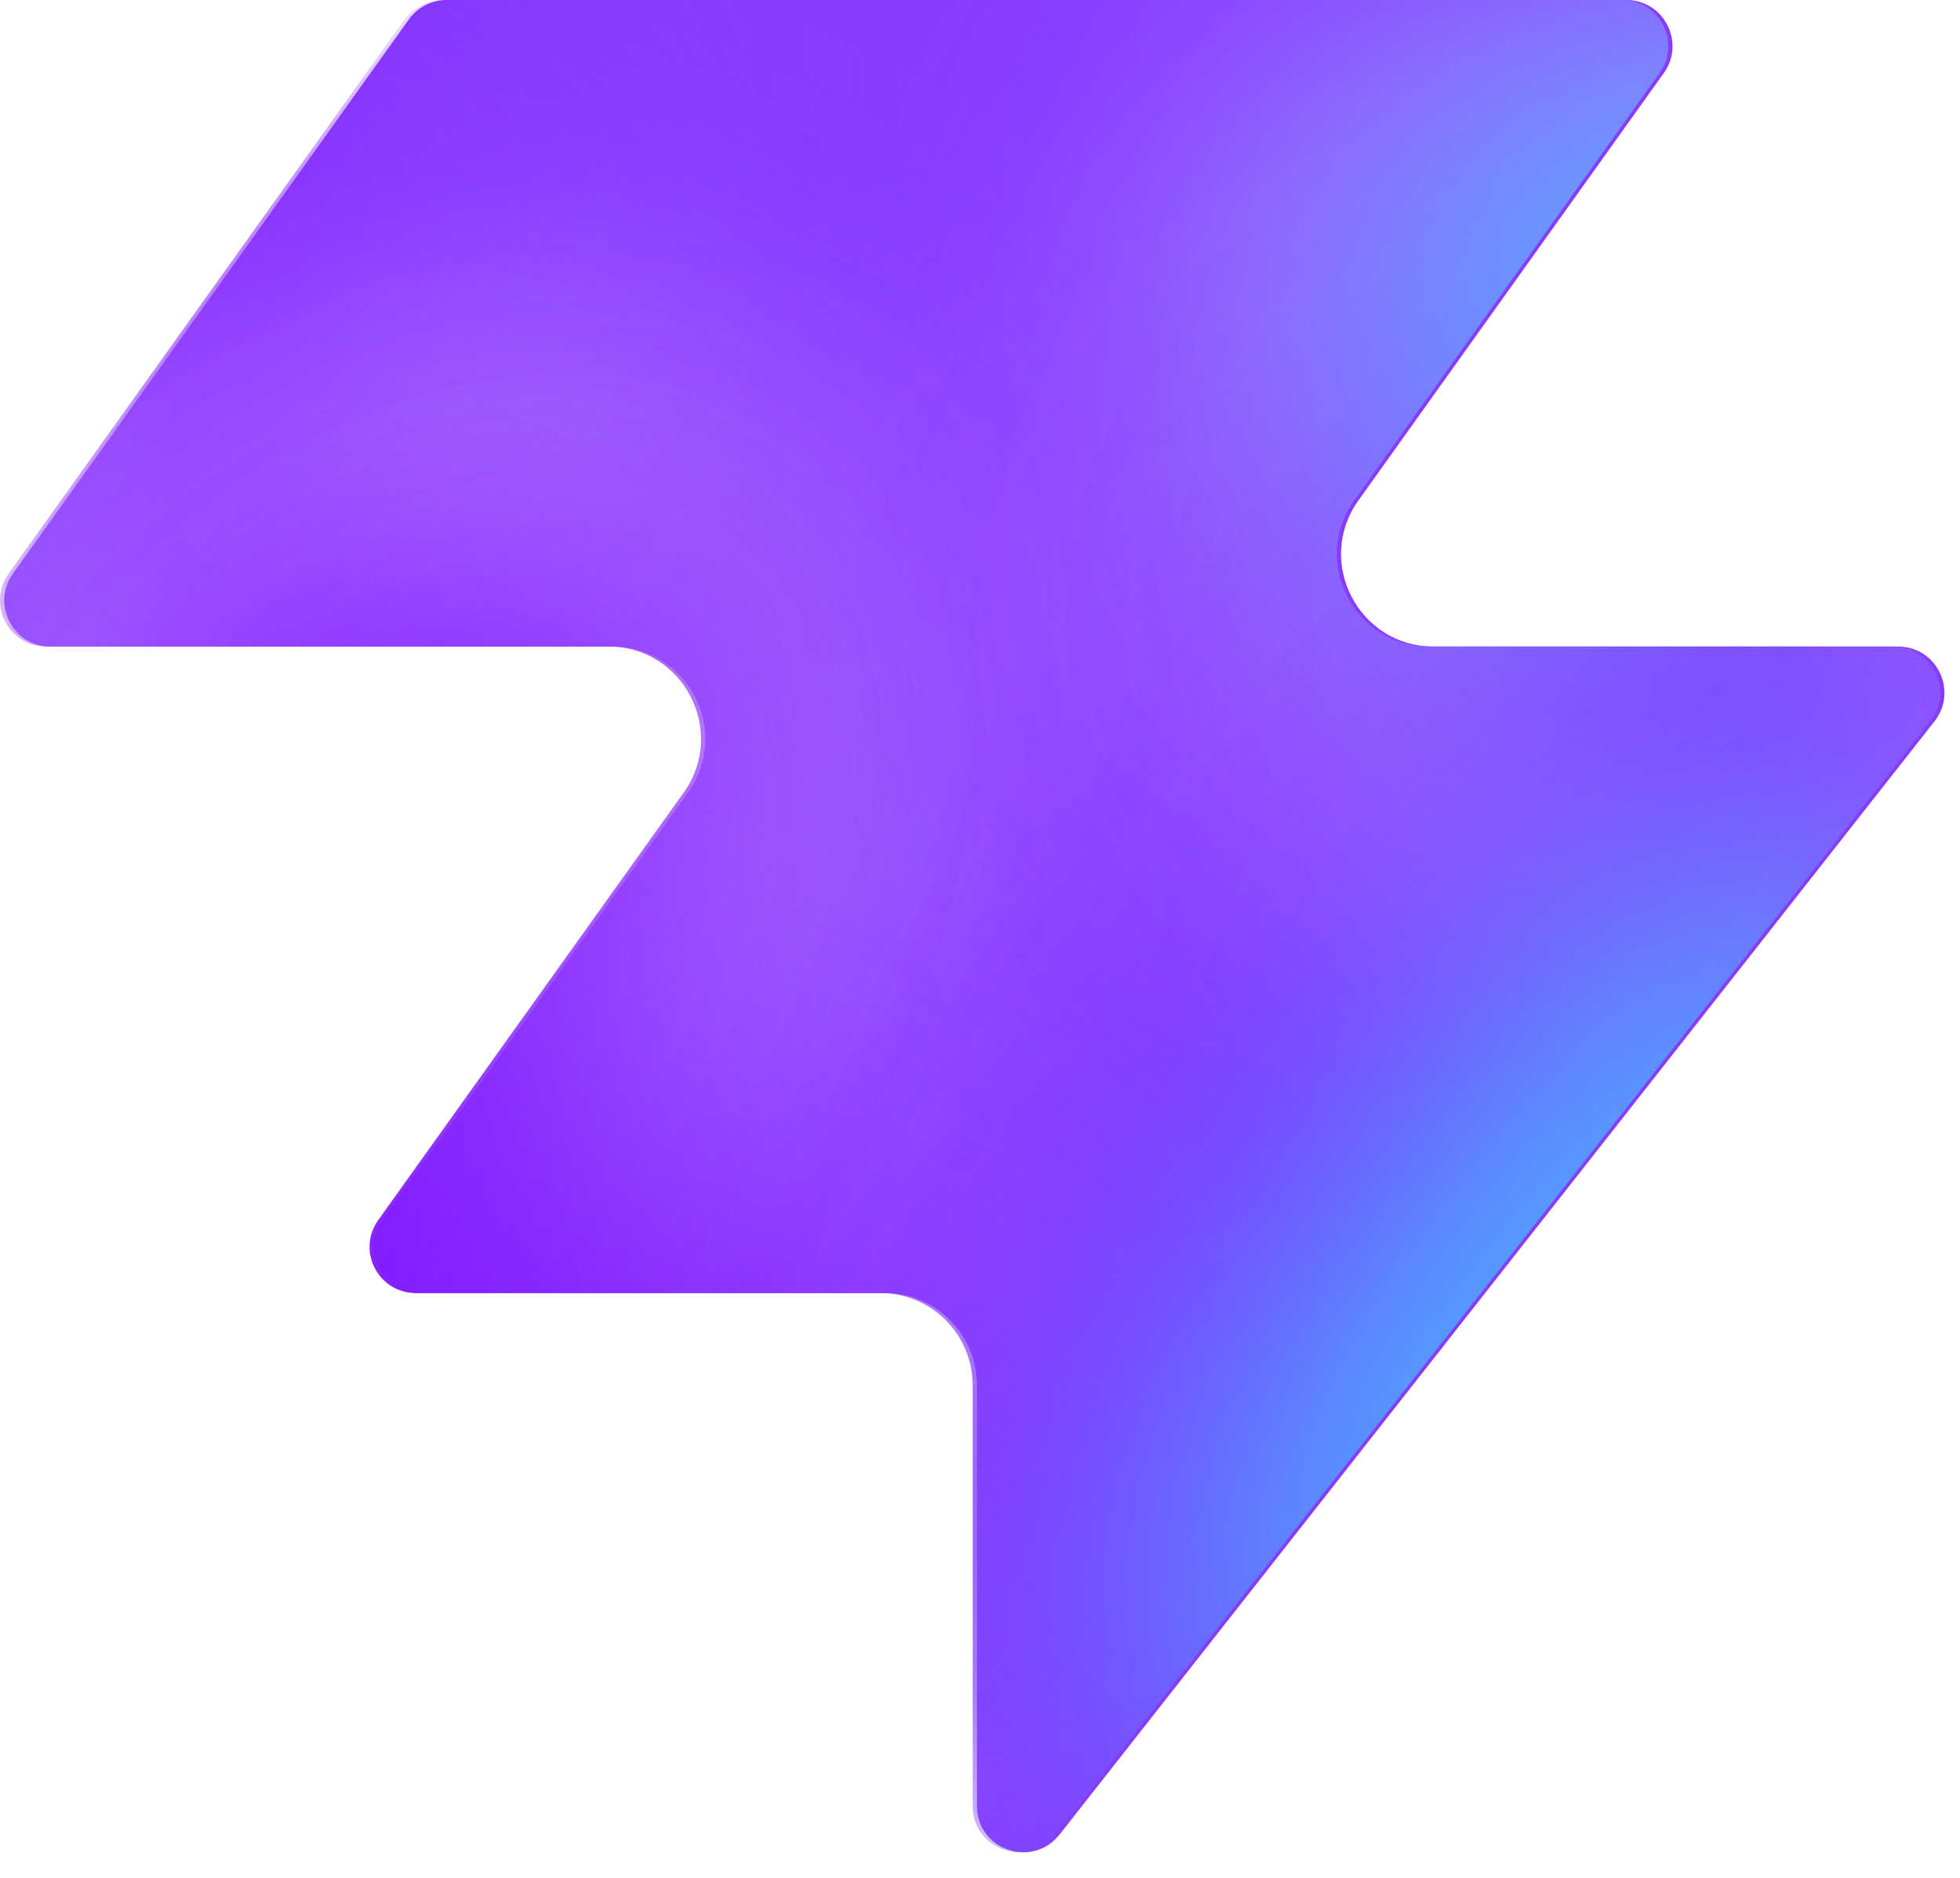
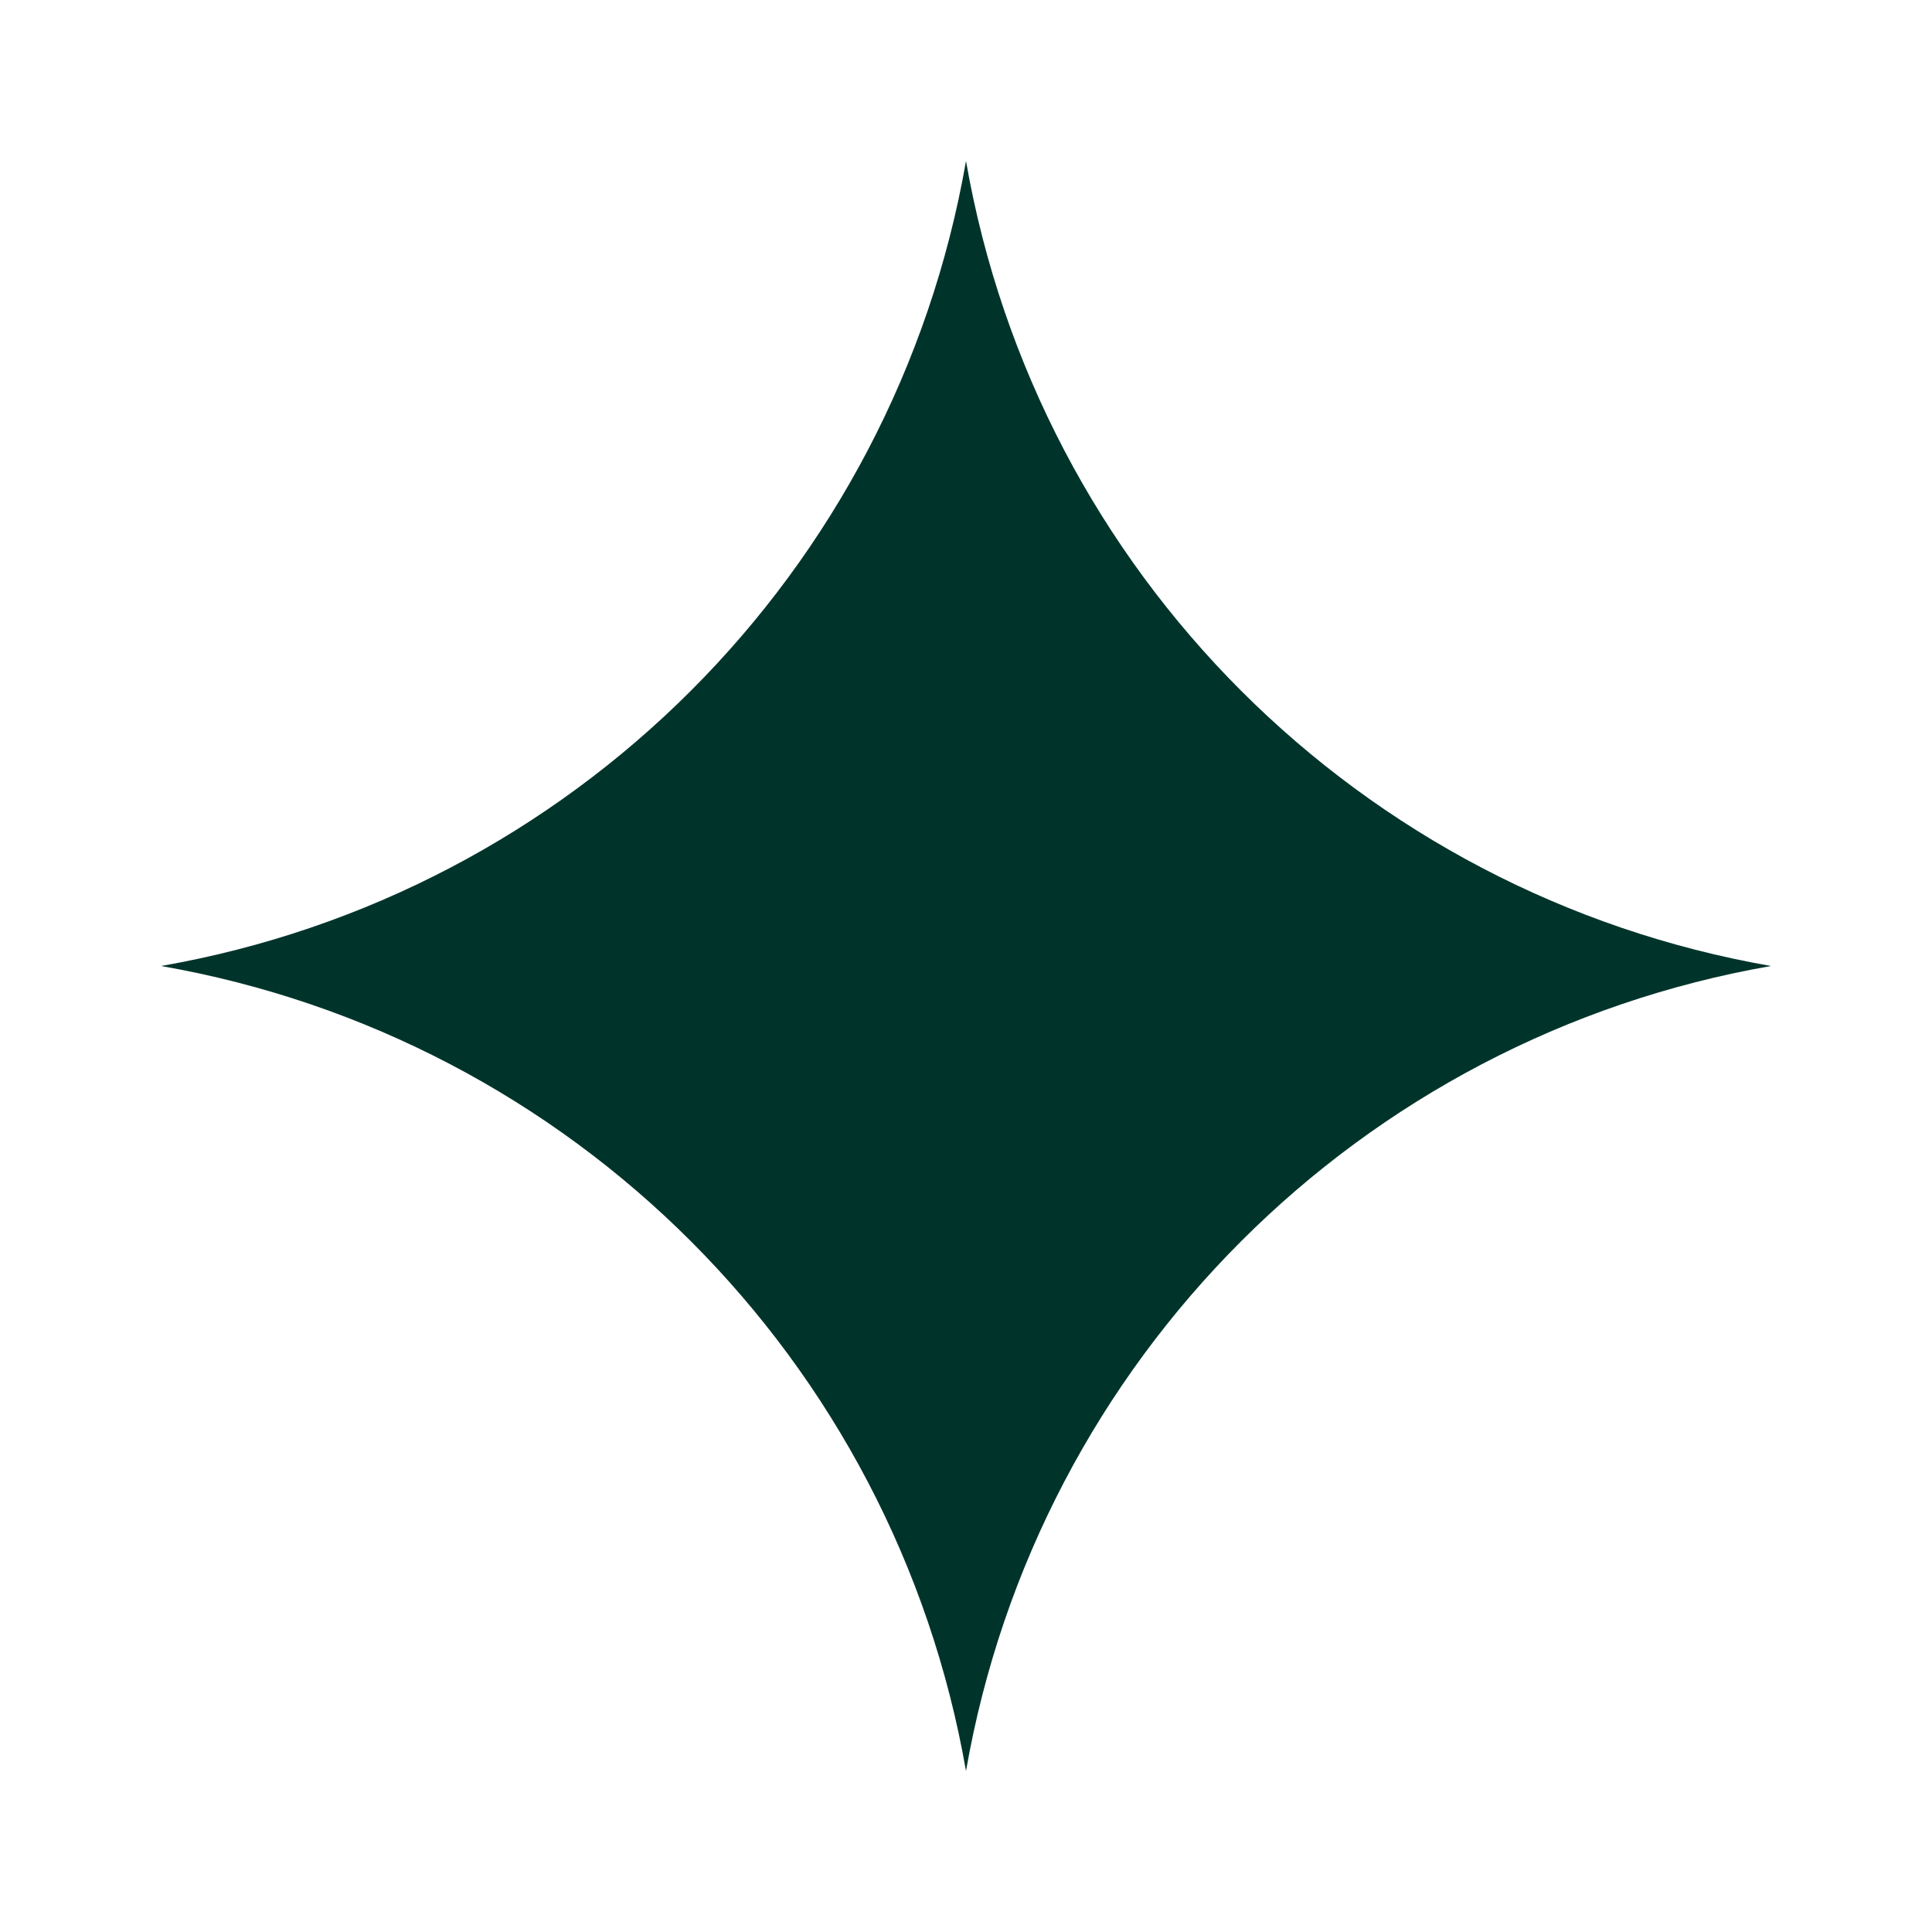
- <svg xmlns="http://www.w3.org/2000/svg" width="48" height="46" fill="none" viewBox="0 0 48 46">
-   <path fill="#863bff" d="M25.946 44.938c-.664.845-2.021.375-2.021-.698V33.937a2.26 2.26 0 0 0-2.262-2.262H10.287c-.92 0-1.456-1.04-.92-1.788l7.48-10.471c1.07-1.497 0-3.578-1.842-3.578H1.237c-.92 0-1.456-1.04-.92-1.788L10.013.474c.214-.297.556-.474.92-.474h28.894c.92 0 1.456 1.04.92 1.788l-7.48 10.471c-1.07 1.498 0 3.579 1.842 3.579h11.377c.943 0 1.473 1.088.89 1.83L25.947 44.94z" style="fill:#863bff;fill:color(display-p3 .525 .23 1);fill-opacity:1" />
-   <mask id="a" width="48" height="46" x="0" y="0" maskUnits="userSpaceOnUse" style="mask-type:alpha">
-     <path fill="#000" d="M25.842 44.938c-.664.844-2.021.375-2.021-.698V33.937a2.26 2.26 0 0 0-2.262-2.262H10.183c-.92 0-1.456-1.04-.92-1.788l7.48-10.471c1.07-1.498 0-3.579-1.842-3.579H1.133c-.92 0-1.456-1.04-.92-1.787L9.91.473c.214-.297.556-.474.92-.474h28.894c.92 0 1.456 1.04.92 1.788l-7.48 10.471c-1.07 1.498 0 3.578 1.842 3.578h11.377c.943 0 1.473 1.088.89 1.832L25.843 44.94z" style="fill:#000;fill-opacity:1" />
-   </mask>
-   <g mask="url(#a)">
-     <g filter="url(#b)">
-       <ellipse cx="5.508" cy="14.704" fill="#ede6ff" rx="5.508" ry="14.704" style="fill:#ede6ff;fill:color(display-p3 .927 .903 1);fill-opacity:1" transform="matrix(.00324 1 1 -.00324 -4.47 31.516)" />
-     </g>
-     <g filter="url(#c)">
-       <ellipse cx="10.399" cy="29.851" fill="#ede6ff" rx="10.399" ry="29.851" style="fill:#ede6ff;fill:color(display-p3 .927 .903 1);fill-opacity:1" transform="matrix(.00324 1 1 -.00324 -39.328 7.883)" />
-     </g>
-     <g filter="url(#d)">
-       <ellipse cx="5.508" cy="30.487" fill="#7e14ff" rx="5.508" ry="30.487" style="fill:#7e14ff;fill:color(display-p3 .492 .077 1);fill-opacity:1" transform="rotate(89.814 -25.913 -14.639)scale(1 -1)" />
-     </g>
-     <g filter="url(#e)">
-       <ellipse cx="5.508" cy="30.599" fill="#7e14ff" rx="5.508" ry="30.599" style="fill:#7e14ff;fill:color(display-p3 .492 .077 1);fill-opacity:1" transform="rotate(89.814 -32.644 -3.334)scale(1 -1)" />
-     </g>
-     <g filter="url(#f)">
-       <ellipse cx="5.508" cy="30.599" fill="#7e14ff" rx="5.508" ry="30.599" style="fill:#7e14ff;fill:color(display-p3 .492 .077 1);fill-opacity:1" transform="matrix(.00324 1 1 -.00324 -34.34 30.47)" />
-     </g>
-     <g filter="url(#g)">
-       <ellipse cx="14.072" cy="22.078" fill="#ede6ff" rx="14.072" ry="22.078" style="fill:#ede6ff;fill:color(display-p3 .927 .903 1);fill-opacity:1" transform="rotate(93.35 24.506 48.493)scale(-1 1)" />
-     </g>
-     <g filter="url(#h)">
-       <ellipse cx="3.47" cy="21.501" fill="#7e14ff" rx="3.47" ry="21.501" style="fill:#7e14ff;fill:color(display-p3 .492 .077 1);fill-opacity:1" transform="rotate(89.009 28.708 47.59)scale(-1 1)" />
-     </g>
-     <g filter="url(#i)">
-       <ellipse cx="3.47" cy="21.501" fill="#7e14ff" rx="3.47" ry="21.501" style="fill:#7e14ff;fill:color(display-p3 .492 .077 1);fill-opacity:1" transform="rotate(89.009 28.708 47.59)scale(-1 1)" />
-     </g>
-     <g filter="url(#j)">
-       <ellipse cx=".387" cy="8.972" fill="#7e14ff" rx="4.407" ry="29.108" style="fill:#7e14ff;fill:color(display-p3 .492 .077 1);fill-opacity:1" transform="rotate(39.51 .387 8.972)" />
-     </g>
-     <g filter="url(#k)">
-       <ellipse cx="47.523" cy="-6.092" fill="#7e14ff" rx="4.407" ry="29.108" style="fill:#7e14ff;fill:color(display-p3 .492 .077 1);fill-opacity:1" transform="rotate(37.892 47.523 -6.092)" />
-     </g>
-     <g filter="url(#l)">
-       <ellipse cx="41.412" cy="6.333" fill="#47bfff" rx="5.971" ry="9.665" style="fill:#47bfff;fill:color(display-p3 .28 .748 1);fill-opacity:1" transform="rotate(37.892 41.412 6.333)" />
-     </g>
-     <g filter="url(#m)">
-       <ellipse cx="-1.879" cy="38.332" fill="#7e14ff" rx="4.407" ry="29.108" style="fill:#7e14ff;fill:color(display-p3 .492 .077 1);fill-opacity:1" transform="rotate(37.892 -1.88 38.332)" />
-     </g>
-     <g filter="url(#n)">
-       <ellipse cx="-1.879" cy="38.332" fill="#7e14ff" rx="4.407" ry="29.108" style="fill:#7e14ff;fill:color(display-p3 .492 .077 1);fill-opacity:1" transform="rotate(37.892 -1.88 38.332)" />
-     </g>
-     <g filter="url(#o)">
-       <ellipse cx="35.651" cy="29.907" fill="#7e14ff" rx="4.407" ry="29.108" style="fill:#7e14ff;fill:color(display-p3 .492 .077 1);fill-opacity:1" transform="rotate(37.892 35.651 29.907)" />
-     </g>
-     <g filter="url(#p)">
-       <ellipse cx="38.418" cy="32.4" fill="#47bfff" rx="5.971" ry="15.297" style="fill:#47bfff;fill:color(display-p3 .28 .748 1);fill-opacity:1" transform="rotate(37.892 38.418 32.4)" />
-     </g>
-   </g>
-   <defs>
-     <filter id="b" width="60.045" height="41.654" x="-19.77" y="16.149" color-interpolation-filters="sRGB" filterUnits="userSpaceOnUse">
-       <feFlood flood-opacity="0" result="BackgroundImageFix" />
-       <feBlend in="SourceGraphic" in2="BackgroundImageFix" result="shape" />
-       <feGaussianBlur result="effect1_foregroundBlur_2002_17158" stdDeviation="7.659" />
-     </filter>
-     <filter id="c" width="90.34" height="51.437" x="-54.613" y="-7.533" color-interpolation-filters="sRGB" filterUnits="userSpaceOnUse">
-       <feFlood flood-opacity="0" result="BackgroundImageFix" />
-       <feBlend in="SourceGraphic" in2="BackgroundImageFix" result="shape" />
-       <feGaussianBlur result="effect1_foregroundBlur_2002_17158" stdDeviation="7.659" />
-     </filter>
-     <filter id="d" width="79.355" height="29.4" x="-49.64" y="2.03" color-interpolation-filters="sRGB" filterUnits="userSpaceOnUse">
-       <feFlood flood-opacity="0" result="BackgroundImageFix" />
-       <feBlend in="SourceGraphic" in2="BackgroundImageFix" result="shape" />
-       <feGaussianBlur result="effect1_foregroundBlur_2002_17158" stdDeviation="4.596" />
-     </filter>
-     <filter id="e" width="79.579" height="29.4" x="-45.045" y="20.029" color-interpolation-filters="sRGB" filterUnits="userSpaceOnUse">
-       <feFlood flood-opacity="0" result="BackgroundImageFix" />
-       <feBlend in="SourceGraphic" in2="BackgroundImageFix" result="shape" />
-       <feGaussianBlur result="effect1_foregroundBlur_2002_17158" stdDeviation="4.596" />
-     </filter>
-     <filter id="f" width="79.579" height="29.4" x="-43.513" y="21.178" color-interpolation-filters="sRGB" filterUnits="userSpaceOnUse">
-       <feFlood flood-opacity="0" result="BackgroundImageFix" />
-       <feBlend in="SourceGraphic" in2="BackgroundImageFix" result="shape" />
-       <feGaussianBlur result="effect1_foregroundBlur_2002_17158" stdDeviation="4.596" />
-     </filter>
-     <filter id="g" width="74.749" height="58.852" x="15.756" y="-17.901" color-interpolation-filters="sRGB" filterUnits="userSpaceOnUse">
-       <feFlood flood-opacity="0" result="BackgroundImageFix" />
-       <feBlend in="SourceGraphic" in2="BackgroundImageFix" result="shape" />
-       <feGaussianBlur result="effect1_foregroundBlur_2002_17158" stdDeviation="7.659" />
-     </filter>
-     <filter id="h" width="61.377" height="25.362" x="23.548" y="2.284" color-interpolation-filters="sRGB" filterUnits="userSpaceOnUse">
-       <feFlood flood-opacity="0" result="BackgroundImageFix" />
-       <feBlend in="SourceGraphic" in2="BackgroundImageFix" result="shape" />
-       <feGaussianBlur result="effect1_foregroundBlur_2002_17158" stdDeviation="4.596" />
-     </filter>
-     <filter id="i" width="61.377" height="25.362" x="23.548" y="2.284" color-interpolation-filters="sRGB" filterUnits="userSpaceOnUse">
-       <feFlood flood-opacity="0" result="BackgroundImageFix" />
-       <feBlend in="SourceGraphic" in2="BackgroundImageFix" result="shape" />
-       <feGaussianBlur result="effect1_foregroundBlur_2002_17158" stdDeviation="4.596" />
-     </filter>
-     <filter id="j" width="56.045" height="63.649" x="-27.636" y="-22.853" color-interpolation-filters="sRGB" filterUnits="userSpaceOnUse">
-       <feFlood flood-opacity="0" result="BackgroundImageFix" />
-       <feBlend in="SourceGraphic" in2="BackgroundImageFix" result="shape" />
-       <feGaussianBlur result="effect1_foregroundBlur_2002_17158" stdDeviation="4.596" />
-     </filter>
-     <filter id="k" width="54.814" height="64.646" x="20.116" y="-38.415" color-interpolation-filters="sRGB" filterUnits="userSpaceOnUse">
-       <feFlood flood-opacity="0" result="BackgroundImageFix" />
-       <feBlend in="SourceGraphic" in2="BackgroundImageFix" result="shape" />
-       <feGaussianBlur result="effect1_foregroundBlur_2002_17158" stdDeviation="4.596" />
-     </filter>
-     <filter id="l" width="33.541" height="35.313" x="24.641" y="-11.323" color-interpolation-filters="sRGB" filterUnits="userSpaceOnUse">
-       <feFlood flood-opacity="0" result="BackgroundImageFix" />
-       <feBlend in="SourceGraphic" in2="BackgroundImageFix" result="shape" />
-       <feGaussianBlur result="effect1_foregroundBlur_2002_17158" stdDeviation="4.596" />
-     </filter>
-     <filter id="m" width="54.814" height="64.646" x="-29.286" y="6.009" color-interpolation-filters="sRGB" filterUnits="userSpaceOnUse">
-       <feFlood flood-opacity="0" result="BackgroundImageFix" />
-       <feBlend in="SourceGraphic" in2="BackgroundImageFix" result="shape" />
-       <feGaussianBlur result="effect1_foregroundBlur_2002_17158" stdDeviation="4.596" />
-     </filter>
-     <filter id="n" width="54.814" height="64.646" x="-29.286" y="6.009" color-interpolation-filters="sRGB" filterUnits="userSpaceOnUse">
-       <feFlood flood-opacity="0" result="BackgroundImageFix" />
-       <feBlend in="SourceGraphic" in2="BackgroundImageFix" result="shape" />
-       <feGaussianBlur result="effect1_foregroundBlur_2002_17158" stdDeviation="4.596" />
-     </filter>
-     <filter id="o" width="54.814" height="64.646" x="8.244" y="-2.416" color-interpolation-filters="sRGB" filterUnits="userSpaceOnUse">
-       <feFlood flood-opacity="0" result="BackgroundImageFix" />
-       <feBlend in="SourceGraphic" in2="BackgroundImageFix" result="shape" />
-       <feGaussianBlur result="effect1_foregroundBlur_2002_17158" stdDeviation="4.596" />
-     </filter>
-     <filter id="p" width="39.409" height="43.623" x="18.713" y="10.588" color-interpolation-filters="sRGB" filterUnits="userSpaceOnUse">
-       <feFlood flood-opacity="0" result="BackgroundImageFix" />
-       <feBlend in="SourceGraphic" in2="BackgroundImageFix" result="shape" />
-       <feGaussianBlur result="effect1_foregroundBlur_2002_17158" stdDeviation="4.596" />
-     </filter>
-   </defs>
+ <svg xmlns="http://www.w3.org/2000/svg" width="48" height="48" viewBox="0 0 48 48">
+   <path fill="#00342b" d="M24 4C25.782 14.217 33.783 22.218 44 24C33.783 25.782 25.782 33.783 24 44C22.218 33.783 14.217 25.782 4 24C14.217 22.218 22.218 14.217 24 4Z" />
</svg>
